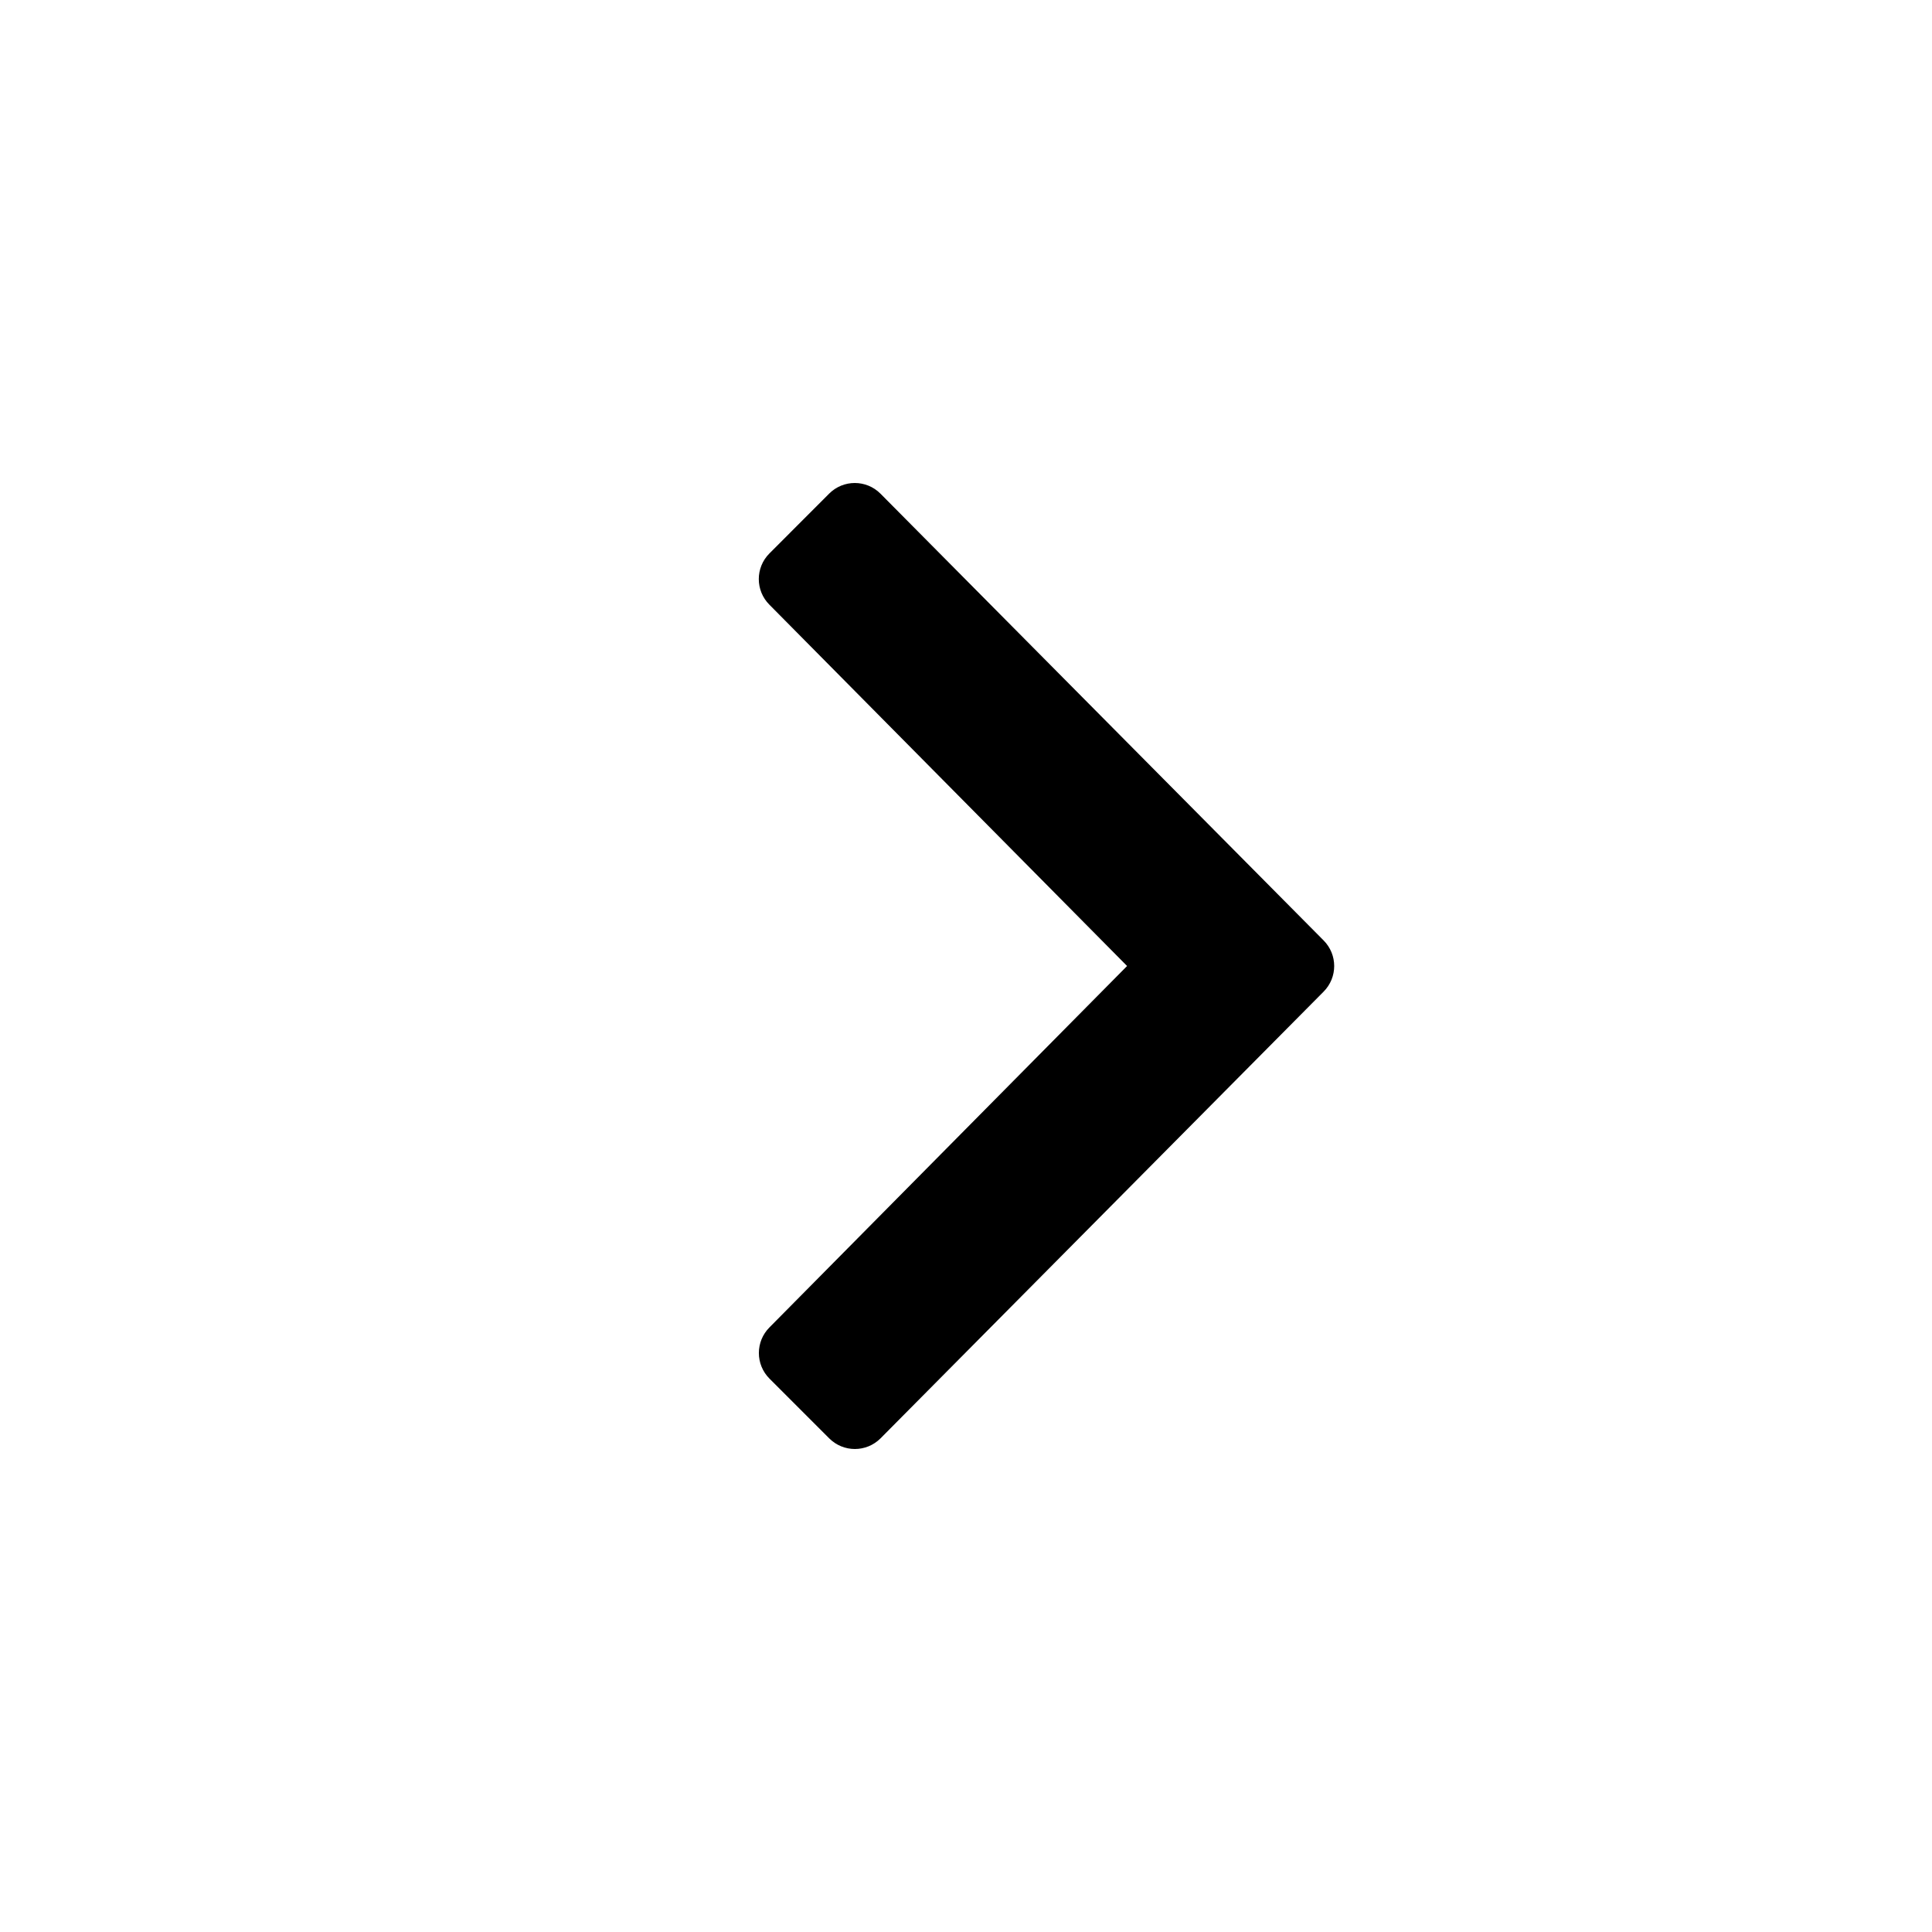
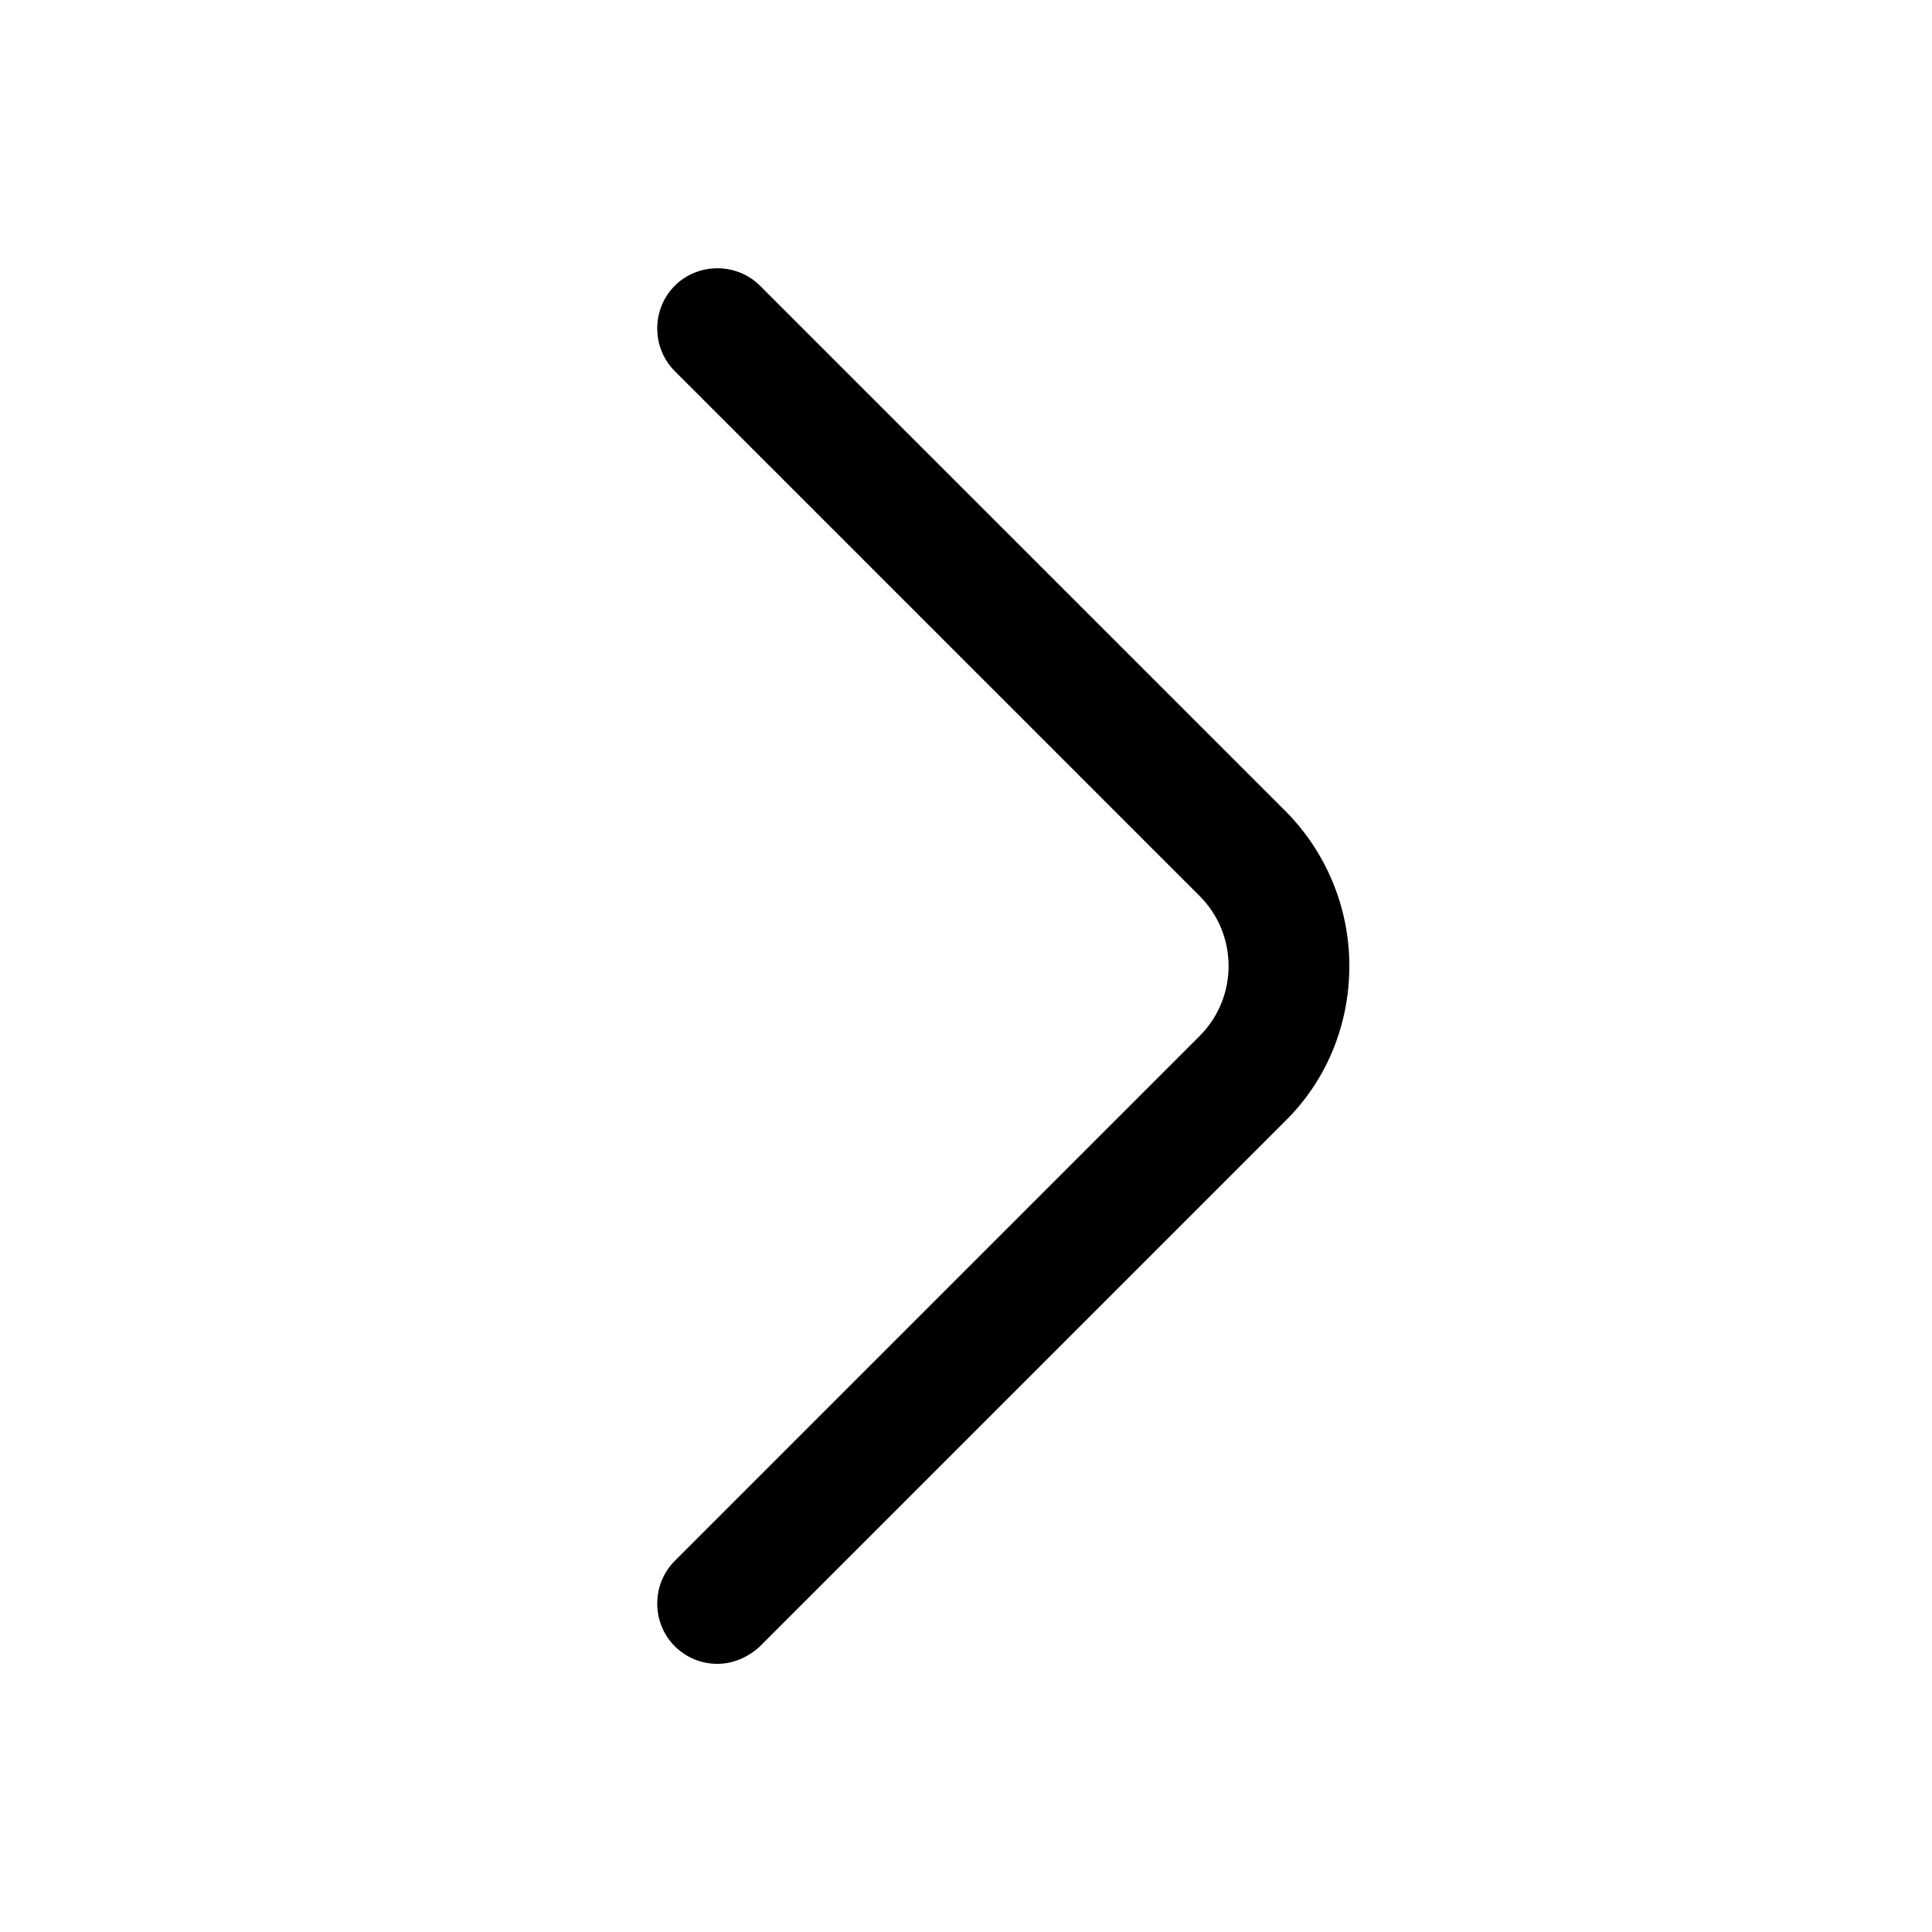
- <svg xmlns="http://www.w3.org/2000/svg" version="1.1" x="0px" y="0px" viewBox="0 0 24 24" style="enable-background:new 0 0 24 24;" xml:space="preserve">
-   <g id="angle-right">
-     <path d="M16.442,12.319l-5.504,5.549c-0.176,0.176-0.461,0.176-0.637,0l-0.742-0.742c-0.176-0.176-0.176-0.461,0-0.637L14.001,12   L9.558,7.512c-0.176-0.176-0.176-0.461,0-0.637L10.3,6.132c0.176-0.176,0.461-0.176,0.637,0l5.504,5.549   C16.618,11.858,16.618,12.142,16.442,12.319z" />
-   </g>
-   <g id="レイヤー_1">
- </g>
+ <svg xmlns="http://www.w3.org/2000/svg" viewBox="0 0 24 24">
+   <path d="M8.912 20.669C8.722 20.669 8.532 20.599 8.382 20.45C8.092 20.16 8.092 19.68 8.382 19.39L14.902 12.87C15.382 12.389 15.382 11.61 14.902 11.13L8.382 4.61C8.092 4.32 8.092 3.84 8.382 3.55C8.672 3.26 9.152 3.26 9.442 3.55L15.962 10.069C16.472 10.579 16.762 11.27 16.762 11.999C16.762 12.729 16.482 13.419 15.962 13.93L9.442 20.45C9.292 20.59 9.102 20.669 8.912 20.669Z" />
</svg>
